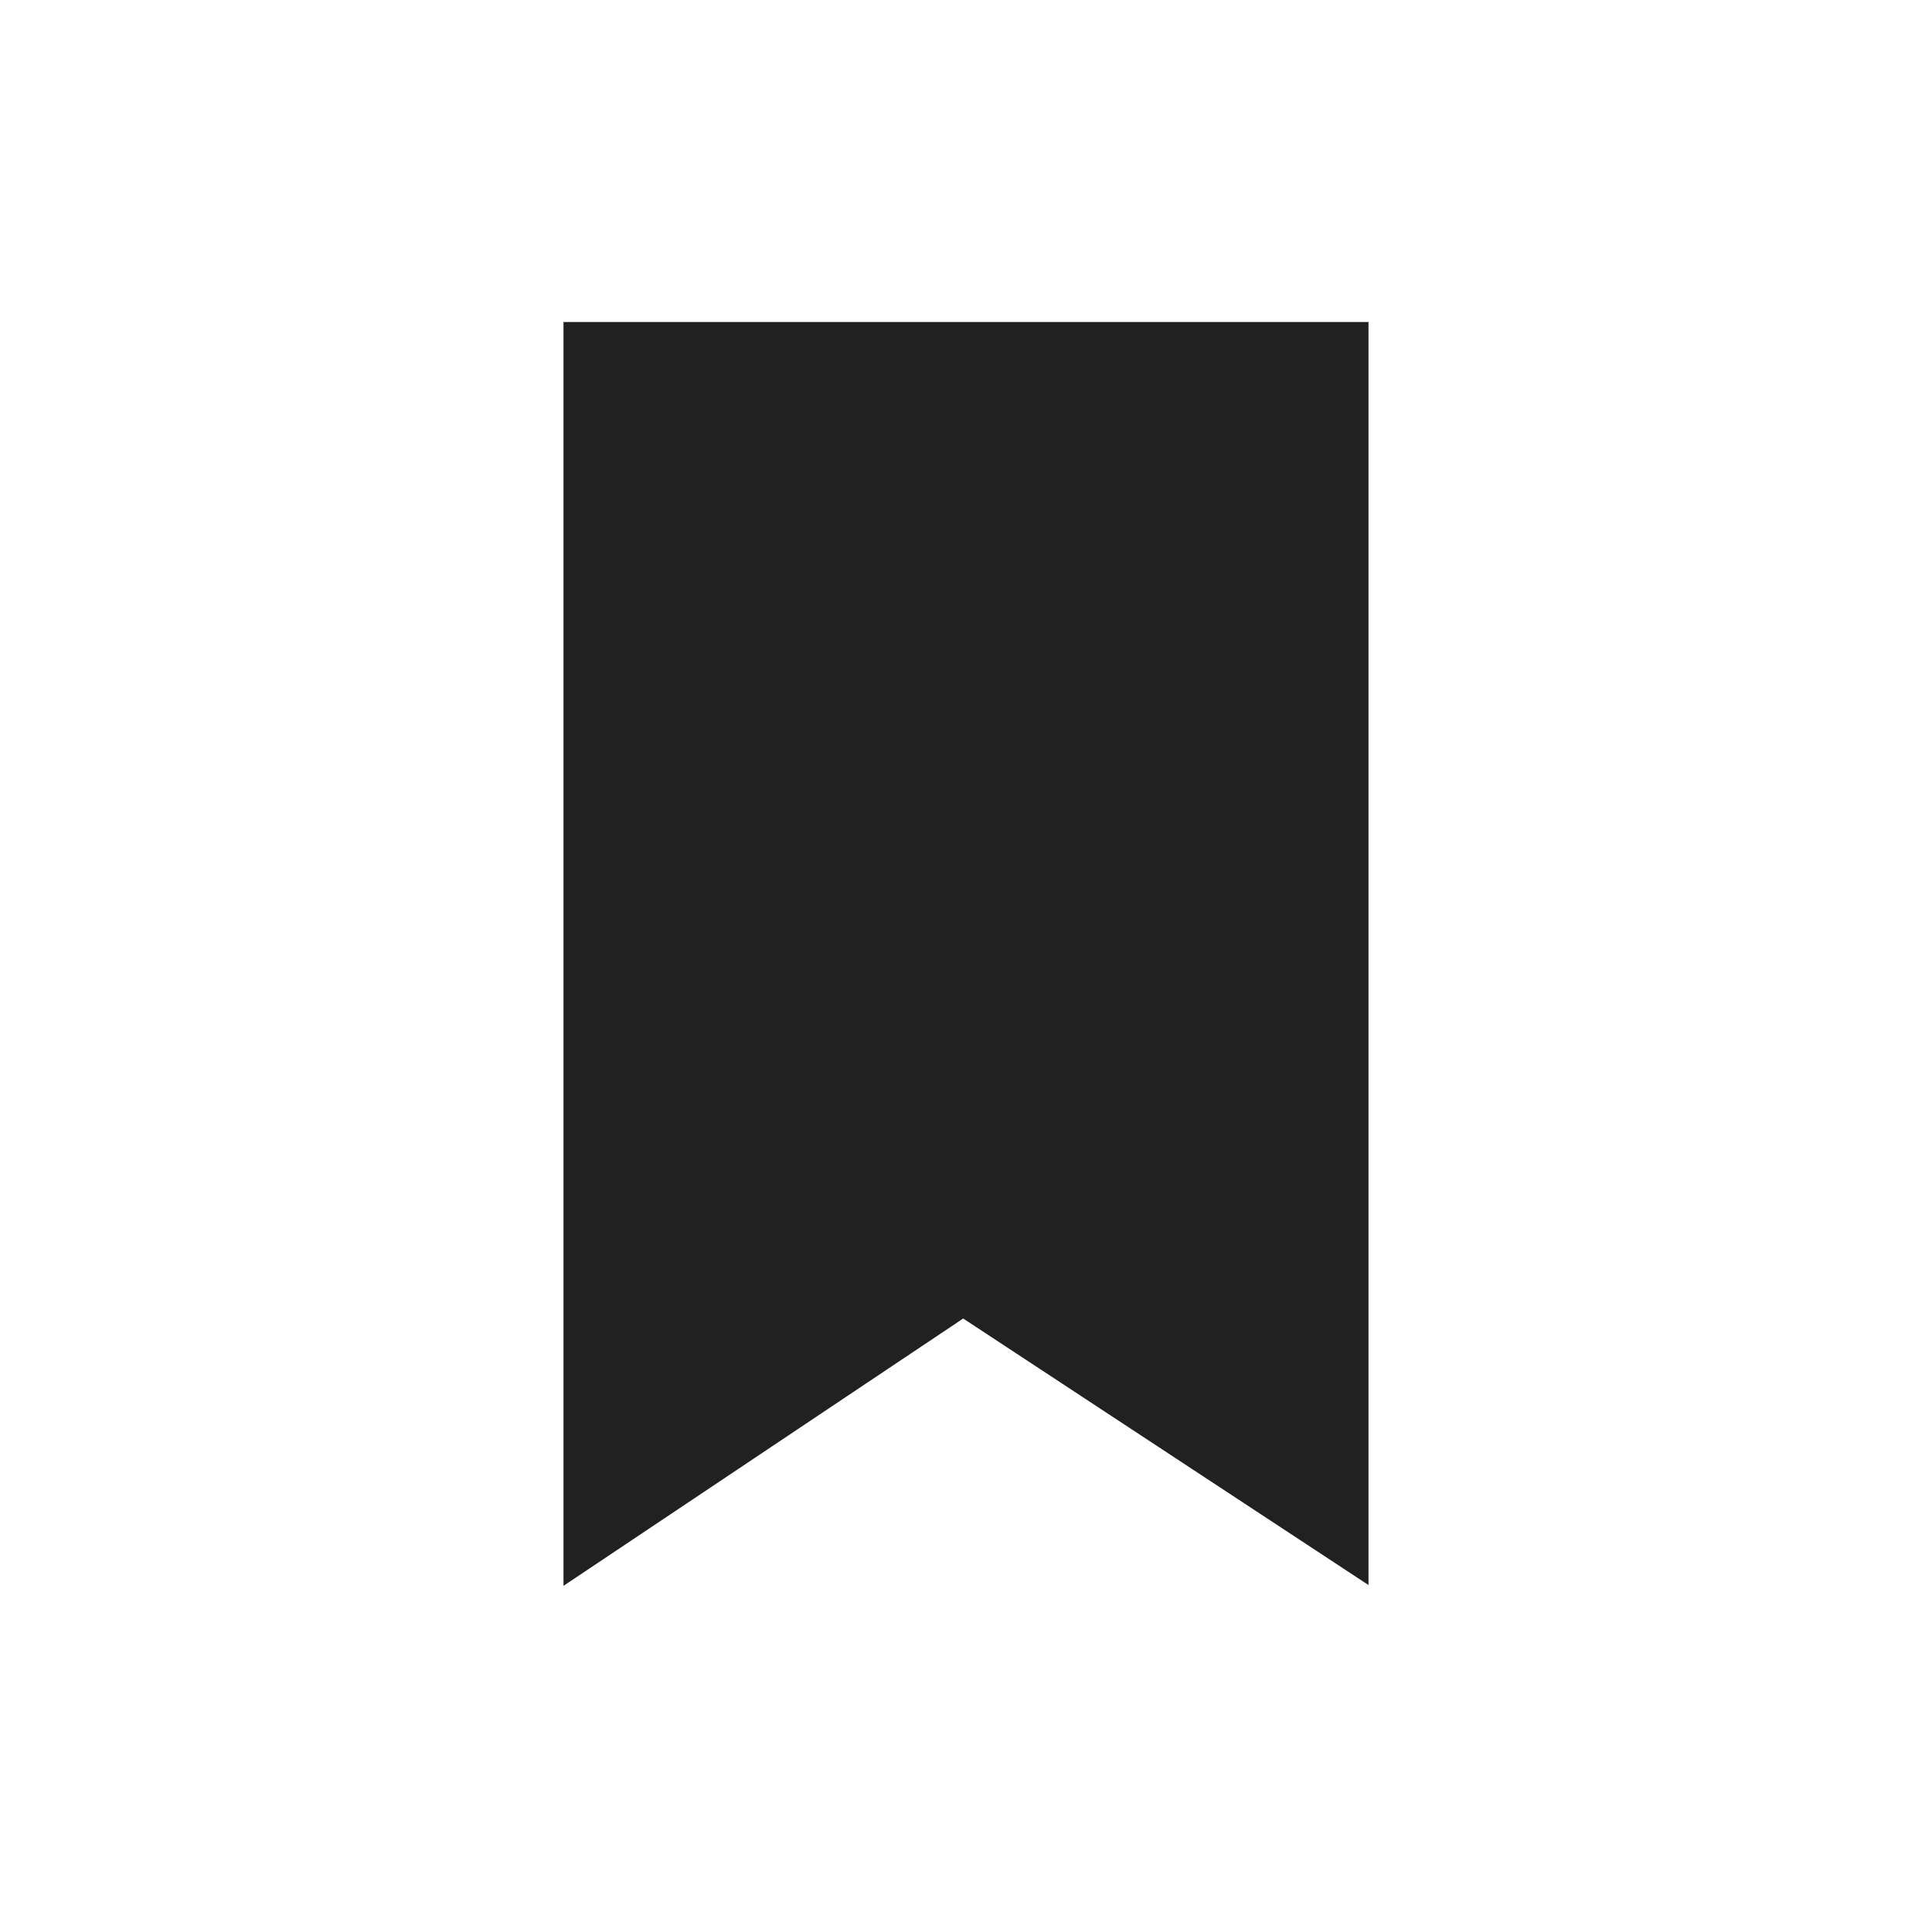
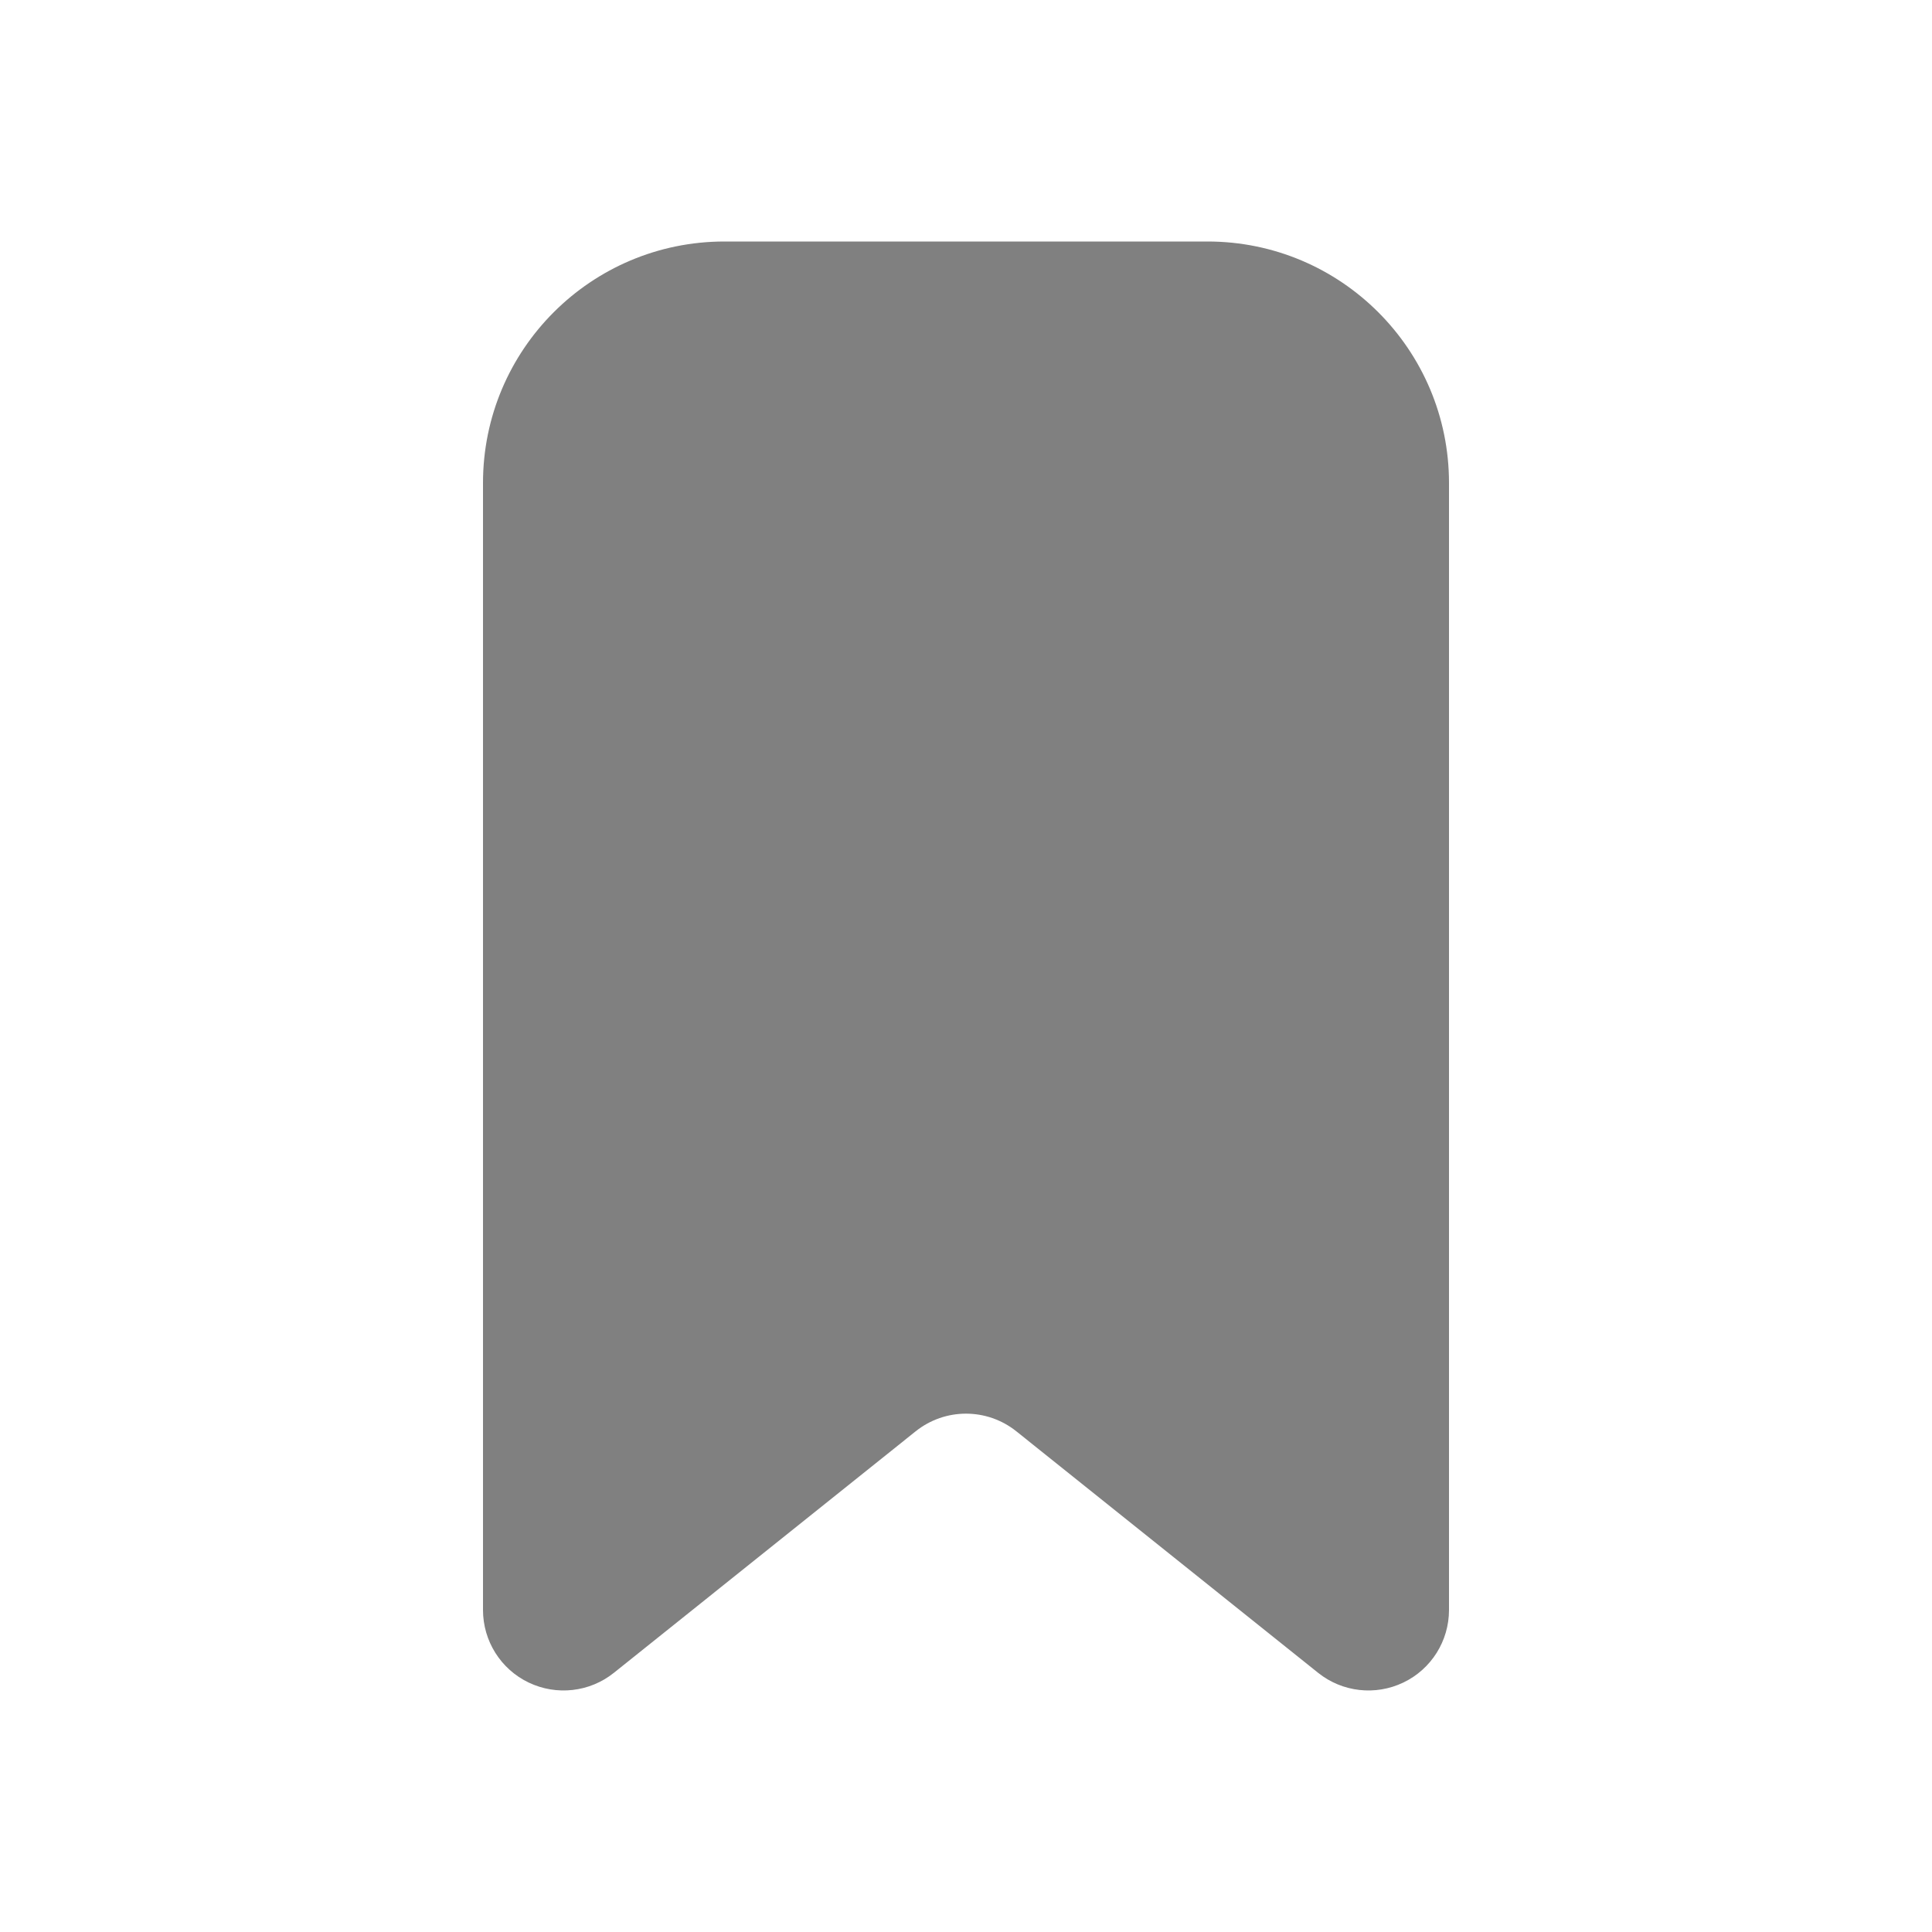
<svg xmlns="http://www.w3.org/2000/svg" width="24" height="24" viewBox="0 0 24 24" fill="none">
-   <path fill-rule="evenodd" clip-rule="evenodd" d="M7 19.7V4H17V19.69L11.965 16.379L7 19.7Z" fill="currentColor" fill-opacity="0.87" />
+   <path fill-rule="evenodd" clip-rule="evenodd" d="M6 6C6 4.343 7.343 3 9 3H15C16.657 3 18 4.343 18 6V20C18 20.384 17.78 20.735 17.433 20.901C17.087 21.067 16.675 21.021 16.375 20.781L12.625 17.78C12.259 17.488 11.741 17.488 11.375 17.78L7.625 20.781C7.325 21.021 6.913 21.067 6.567 20.901C6.22 20.735 6 20.384 6 20V6Z" fill="#808080" />
</svg>
